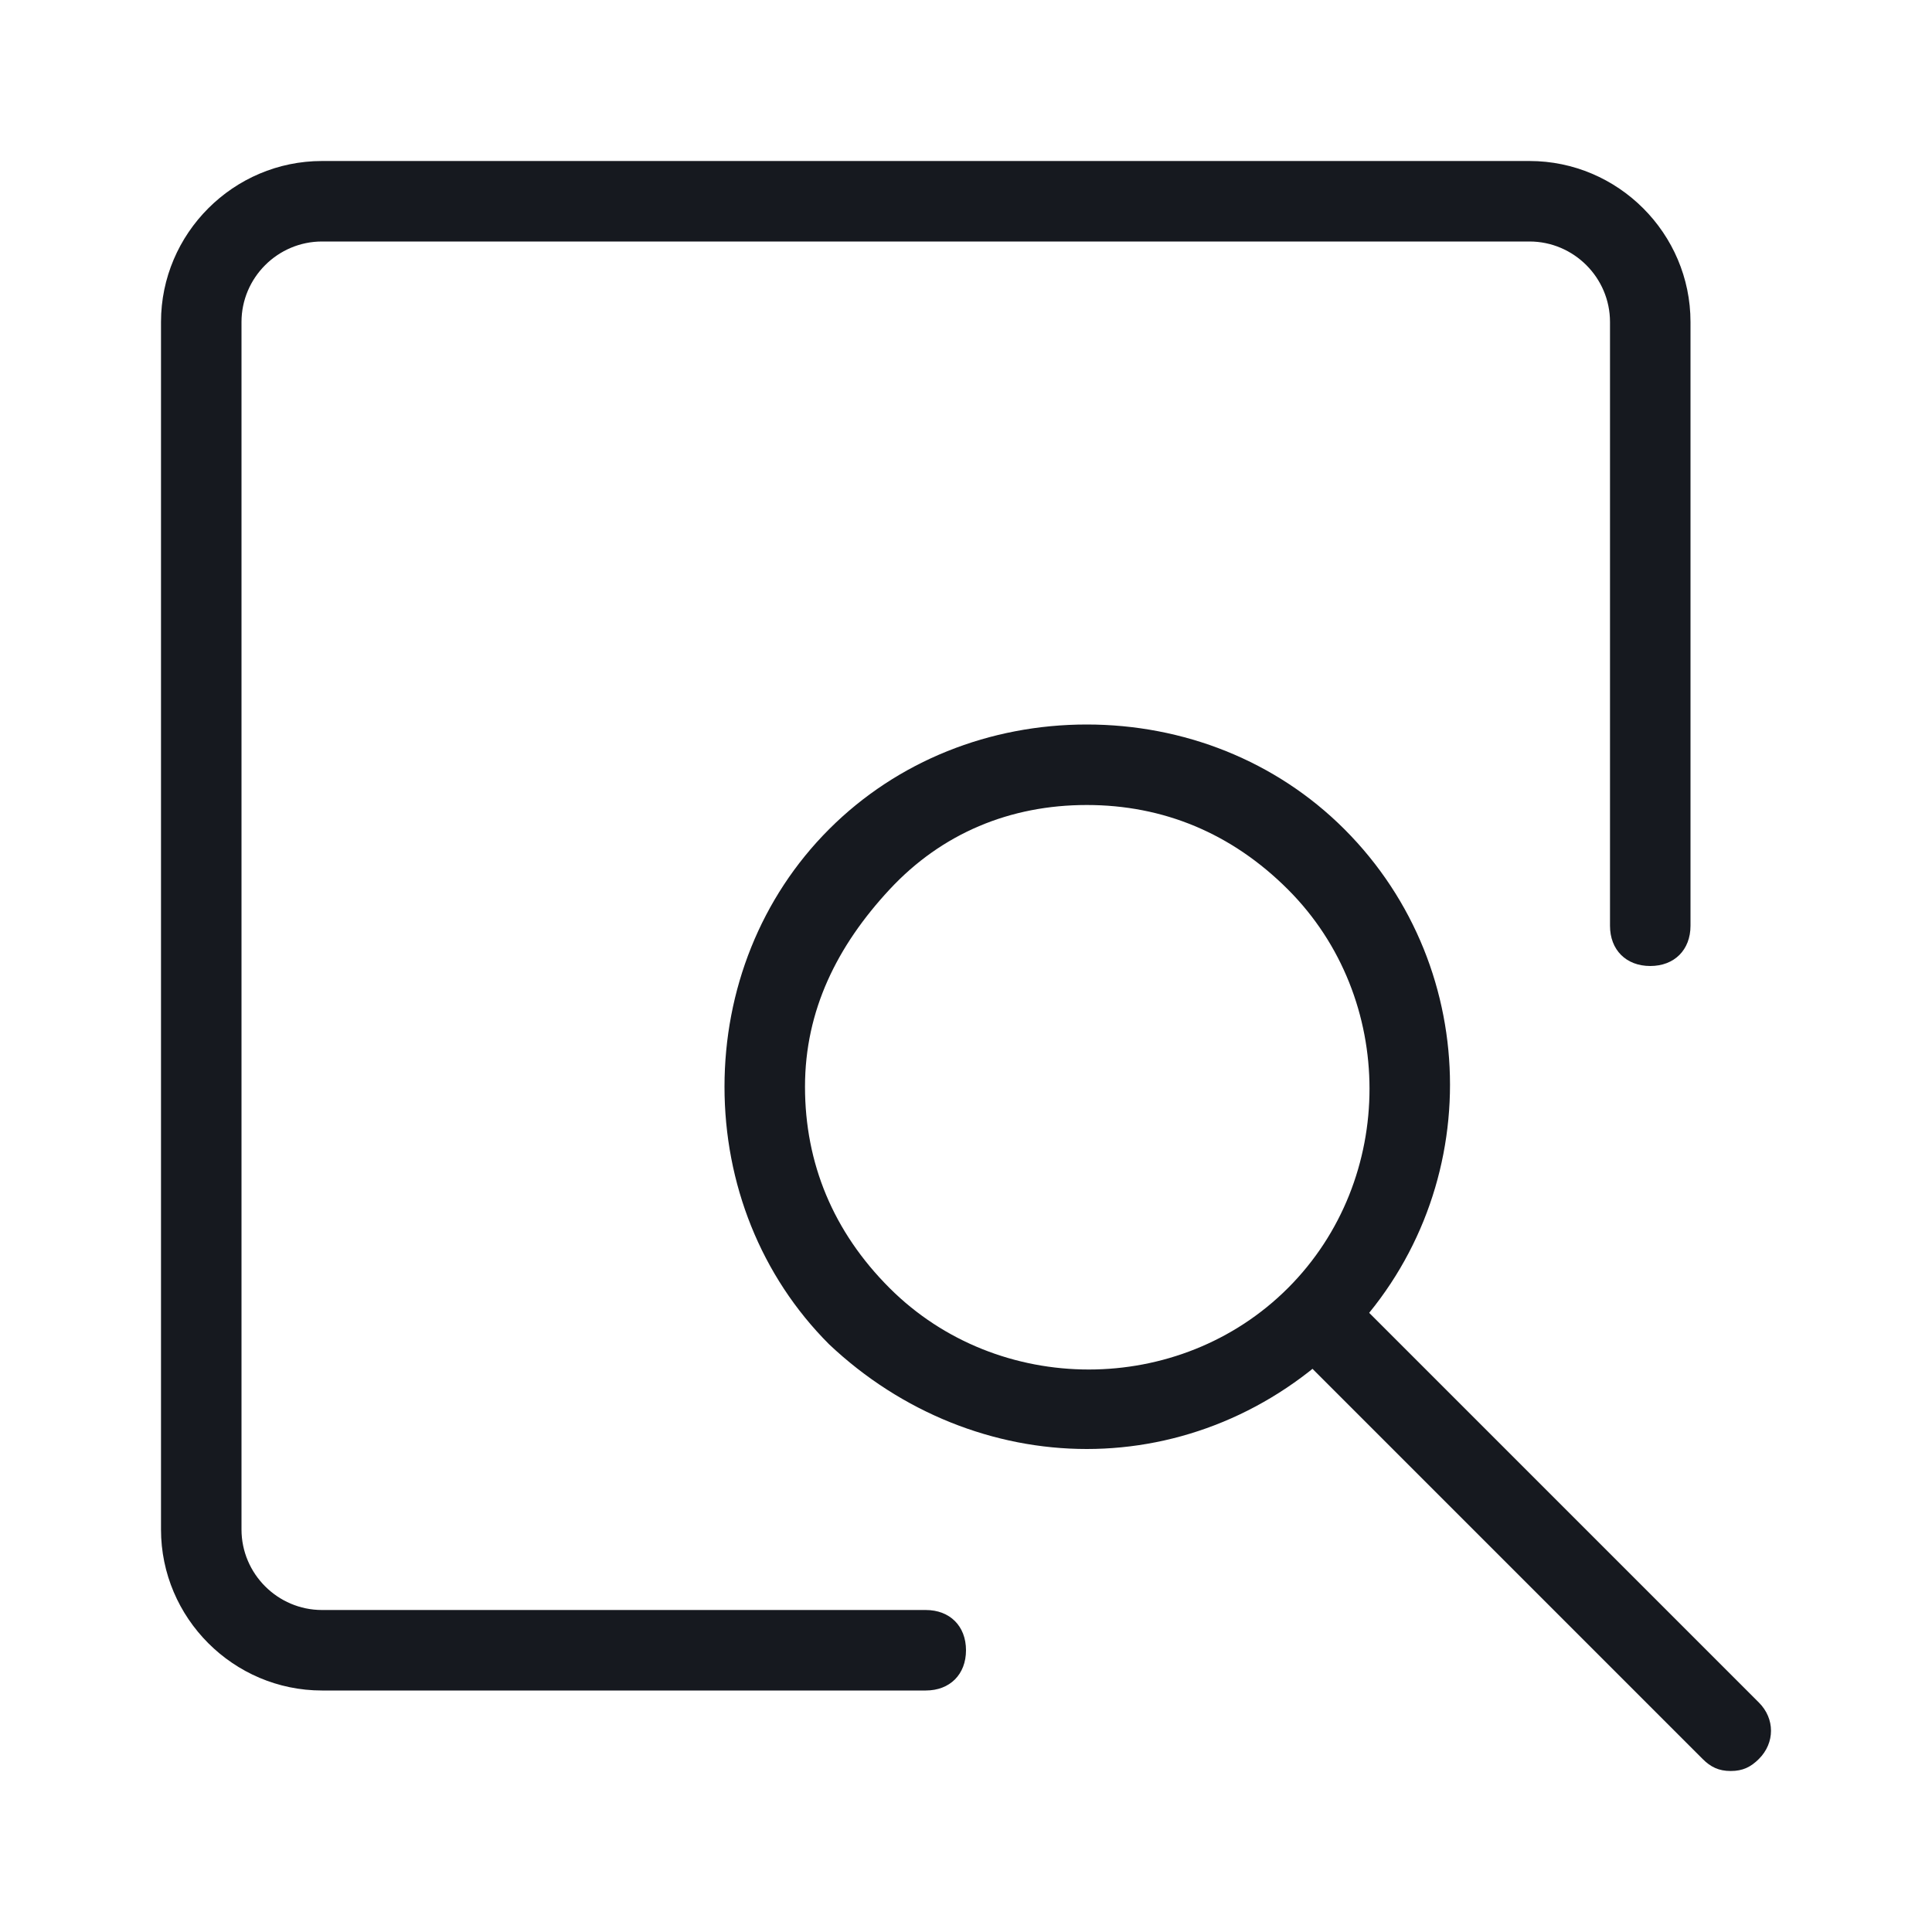
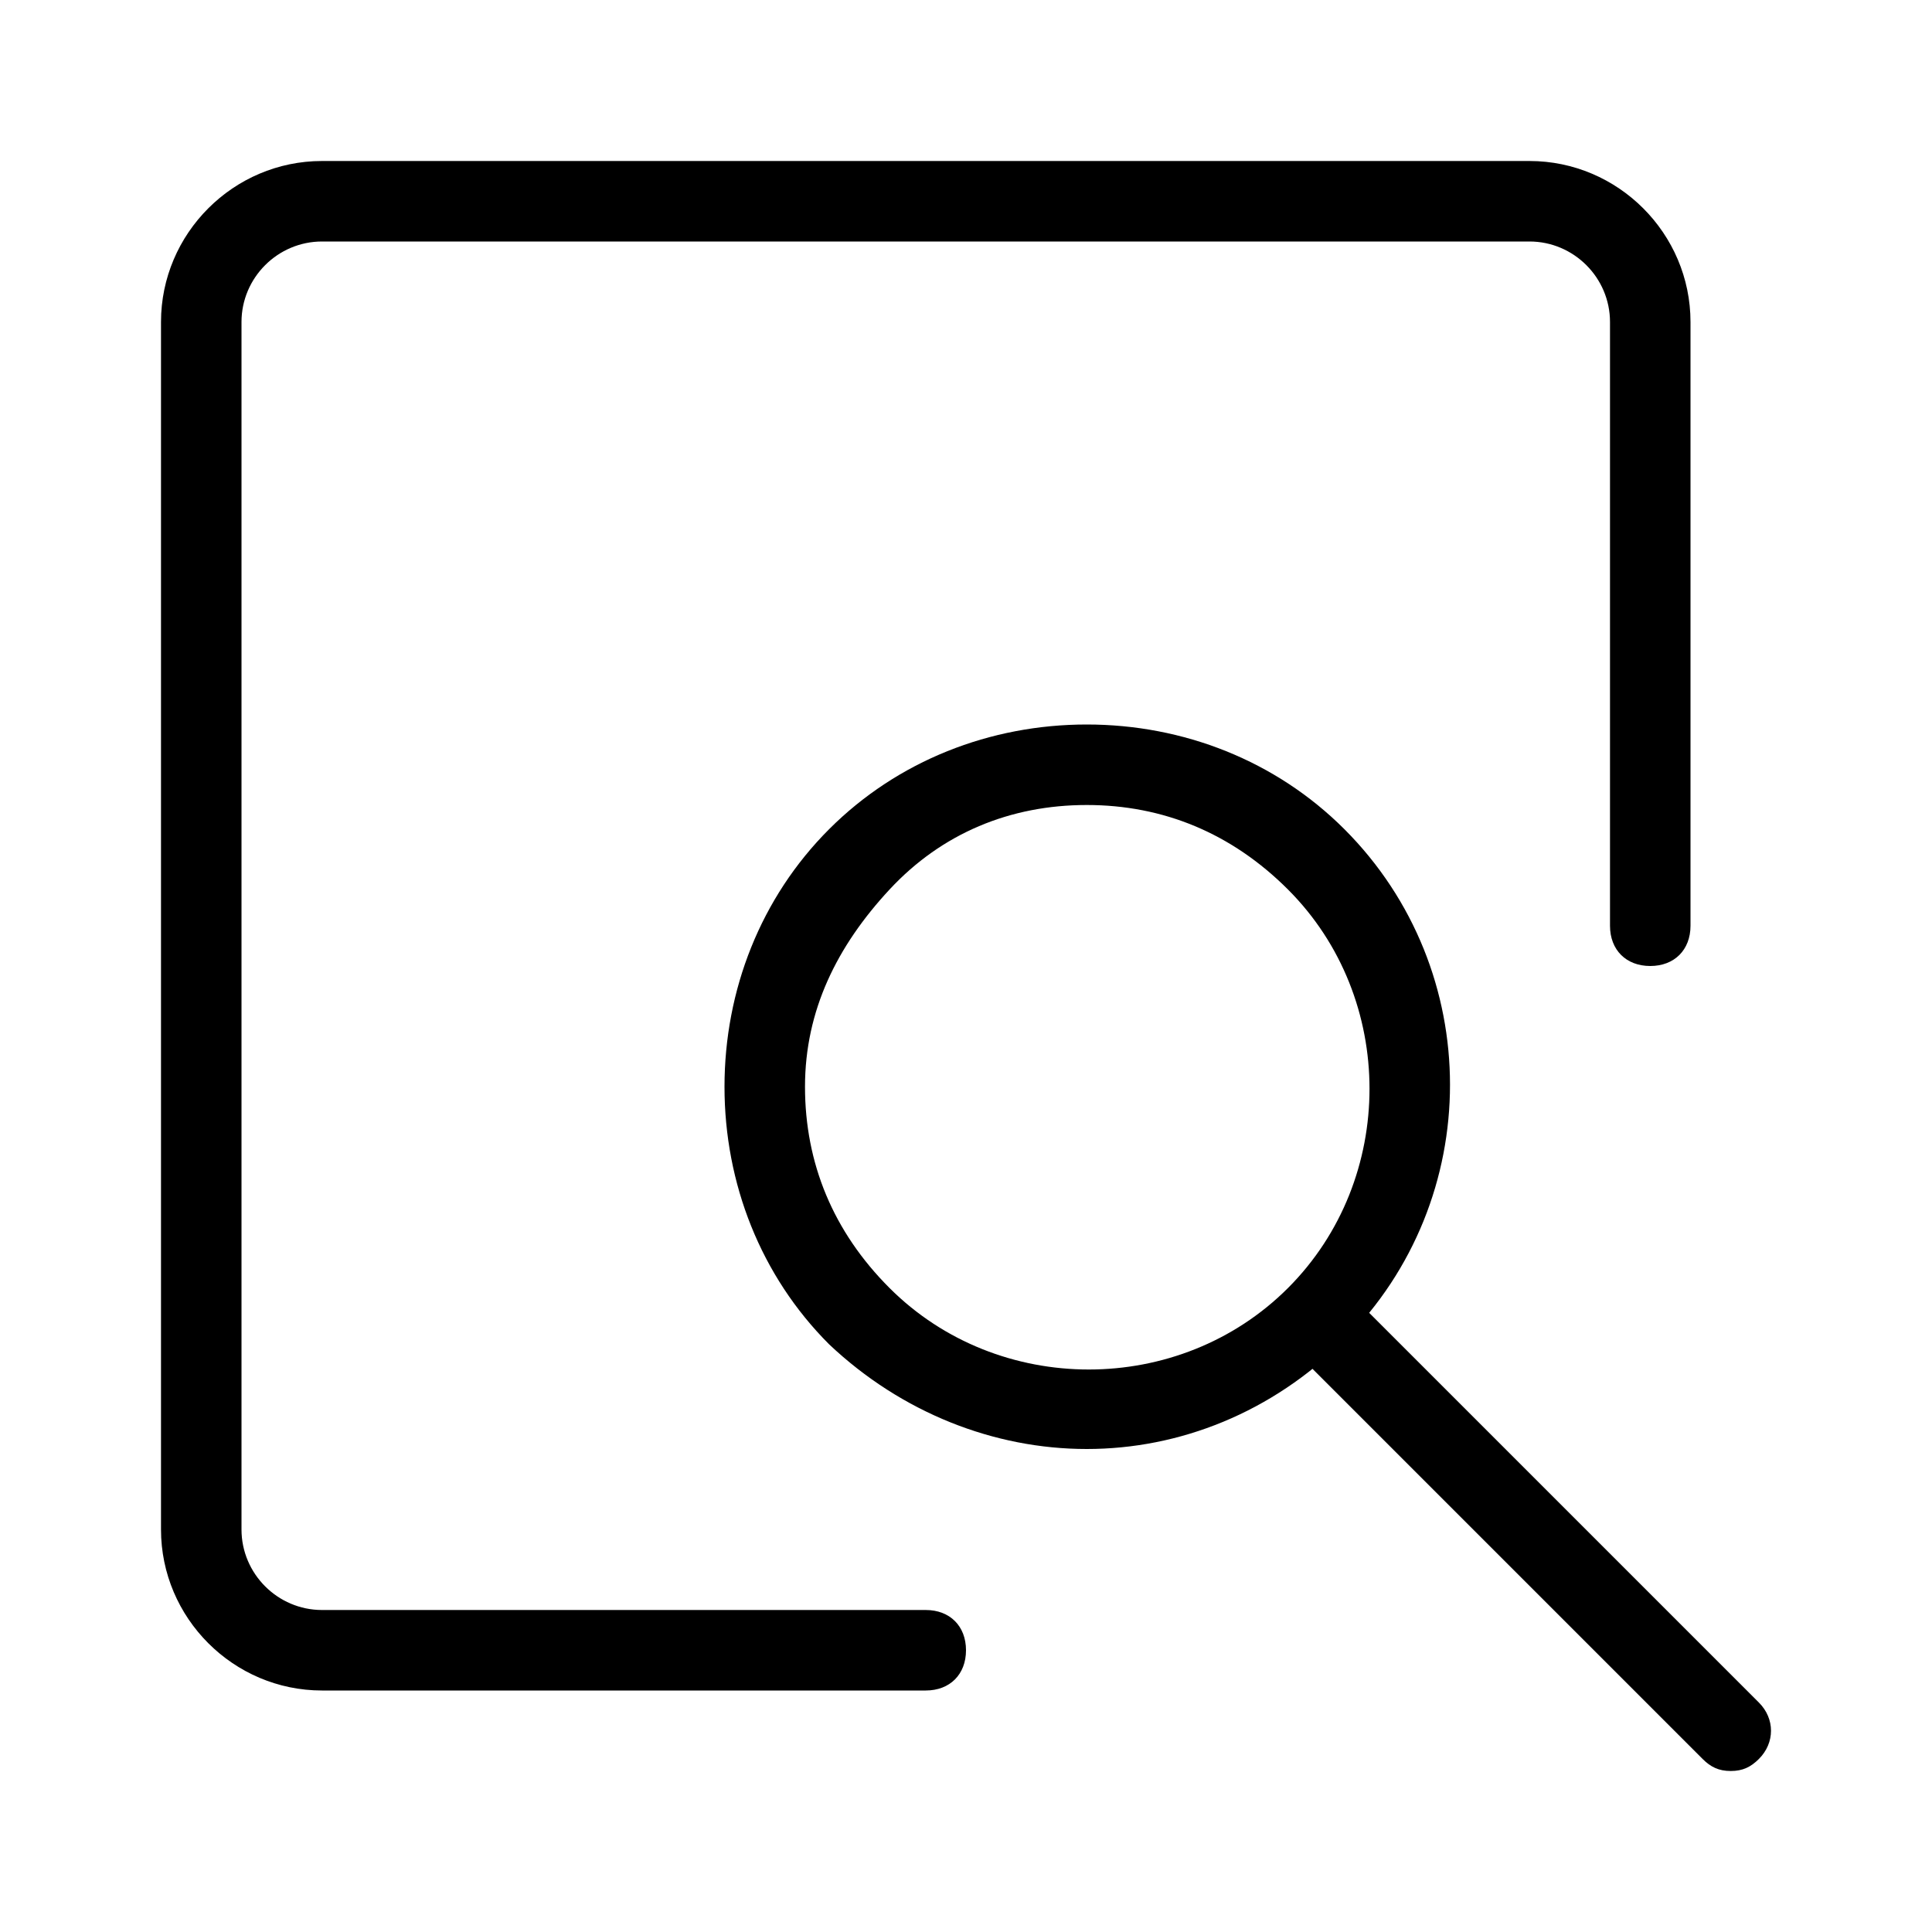
<svg xmlns="http://www.w3.org/2000/svg" t="1737078942447" class="icon" viewBox="0 0 1024 1024" version="1.1" p-id="20495" width="48" height="48">
-   <path d="M576 768c-49.067 0-98.133-19.2-136.533-55.467-36.267-36.267-55.467-85.333-55.467-136.533 0-51.2 19.2-100.267 55.467-136.533 36.267-36.267 85.333-55.467 136.533-55.467 51.2 0 100.267 19.2 136.533 55.467 74.667 74.667 74.667 196.267 0 270.933-38.4 38.4-87.467 57.6-136.533 57.6z m0-341.333c-40.533 0-76.8 14.933-104.533 44.8S426.667 535.467 426.667 576c0 40.533 14.933 76.8 44.8 106.667 57.6 57.6 153.6 57.6 211.2 0s57.6-153.6 0-211.2c-29.867-29.867-66.133-44.8-106.667-44.8z" fill="#16191f" p-id="20496" />
-   <path d="M917.333 938.667c-6.4 0-10.667-2.133-14.933-6.4l-211.2-211.2c-8.533-8.533-8.533-21.333 0-29.867s21.333-8.533 29.867 0l211.2 211.2c8.533 8.533 8.533 21.333 0 29.867-4.267 4.267-8.533 6.4-14.933 6.4z" fill="#16191f" p-id="20497" />
-   <path d="M490.667 896H170.667c-46.933 0-85.333-38.4-85.333-85.333V170.667c0-46.933 38.4-85.333 85.333-85.333h640c46.933 0 85.333 38.4 85.333 85.333v320c0 12.8-8.533 21.333-21.333 21.333s-21.333-8.533-21.333-21.333V170.667c0-23.467-19.2-42.667-42.667-42.667H170.667c-23.467 0-42.667 19.2-42.667 42.667v640c0 23.467 19.2 42.667 42.667 42.667h320c12.8 0 21.333 8.533 21.333 21.333s-8.533 21.333-21.333 21.333z" fill="#16191f" p-id="20498" />
+   <path d="M576 768c-49.067 0-98.133-19.2-136.533-55.467-36.267-36.267-55.467-85.333-55.467-136.533 0-51.2 19.2-100.267 55.467-136.533 36.267-36.267 85.333-55.467 136.533-55.467 51.2 0 100.267 19.2 136.533 55.467 74.667 74.667 74.667 196.267 0 270.933-38.4 38.4-87.467 57.6-136.533 57.6z m0-341.333c-40.533 0-76.8 14.933-104.533 44.8S426.667 535.467 426.667 576c0 40.533 14.933 76.8 44.8 106.667 57.6 57.6 153.6 57.6 211.2 0s57.6-153.6 0-211.2c-29.867-29.867-66.133-44.8-106.667-44.8z" fill="currentColor" p-id="20496" />
+   <path d="M917.333 938.667c-6.4 0-10.667-2.133-14.933-6.4l-211.2-211.2c-8.533-8.533-8.533-21.333 0-29.867s21.333-8.533 29.867 0l211.2 211.2c8.533 8.533 8.533 21.333 0 29.867-4.267 4.267-8.533 6.4-14.933 6.4z" fill="currentColor" p-id="20497" />
+   <path d="M490.667 896H170.667c-46.933 0-85.333-38.4-85.333-85.333V170.667c0-46.933 38.4-85.333 85.333-85.333h640c46.933 0 85.333 38.4 85.333 85.333v320c0 12.8-8.533 21.333-21.333 21.333s-21.333-8.533-21.333-21.333V170.667c0-23.467-19.2-42.667-42.667-42.667H170.667c-23.467 0-42.667 19.2-42.667 42.667v640c0 23.467 19.2 42.667 42.667 42.667h320c12.8 0 21.333 8.533 21.333 21.333s-8.533 21.333-21.333 21.333z" fill="currentColor" p-id="20498" />
</svg>
